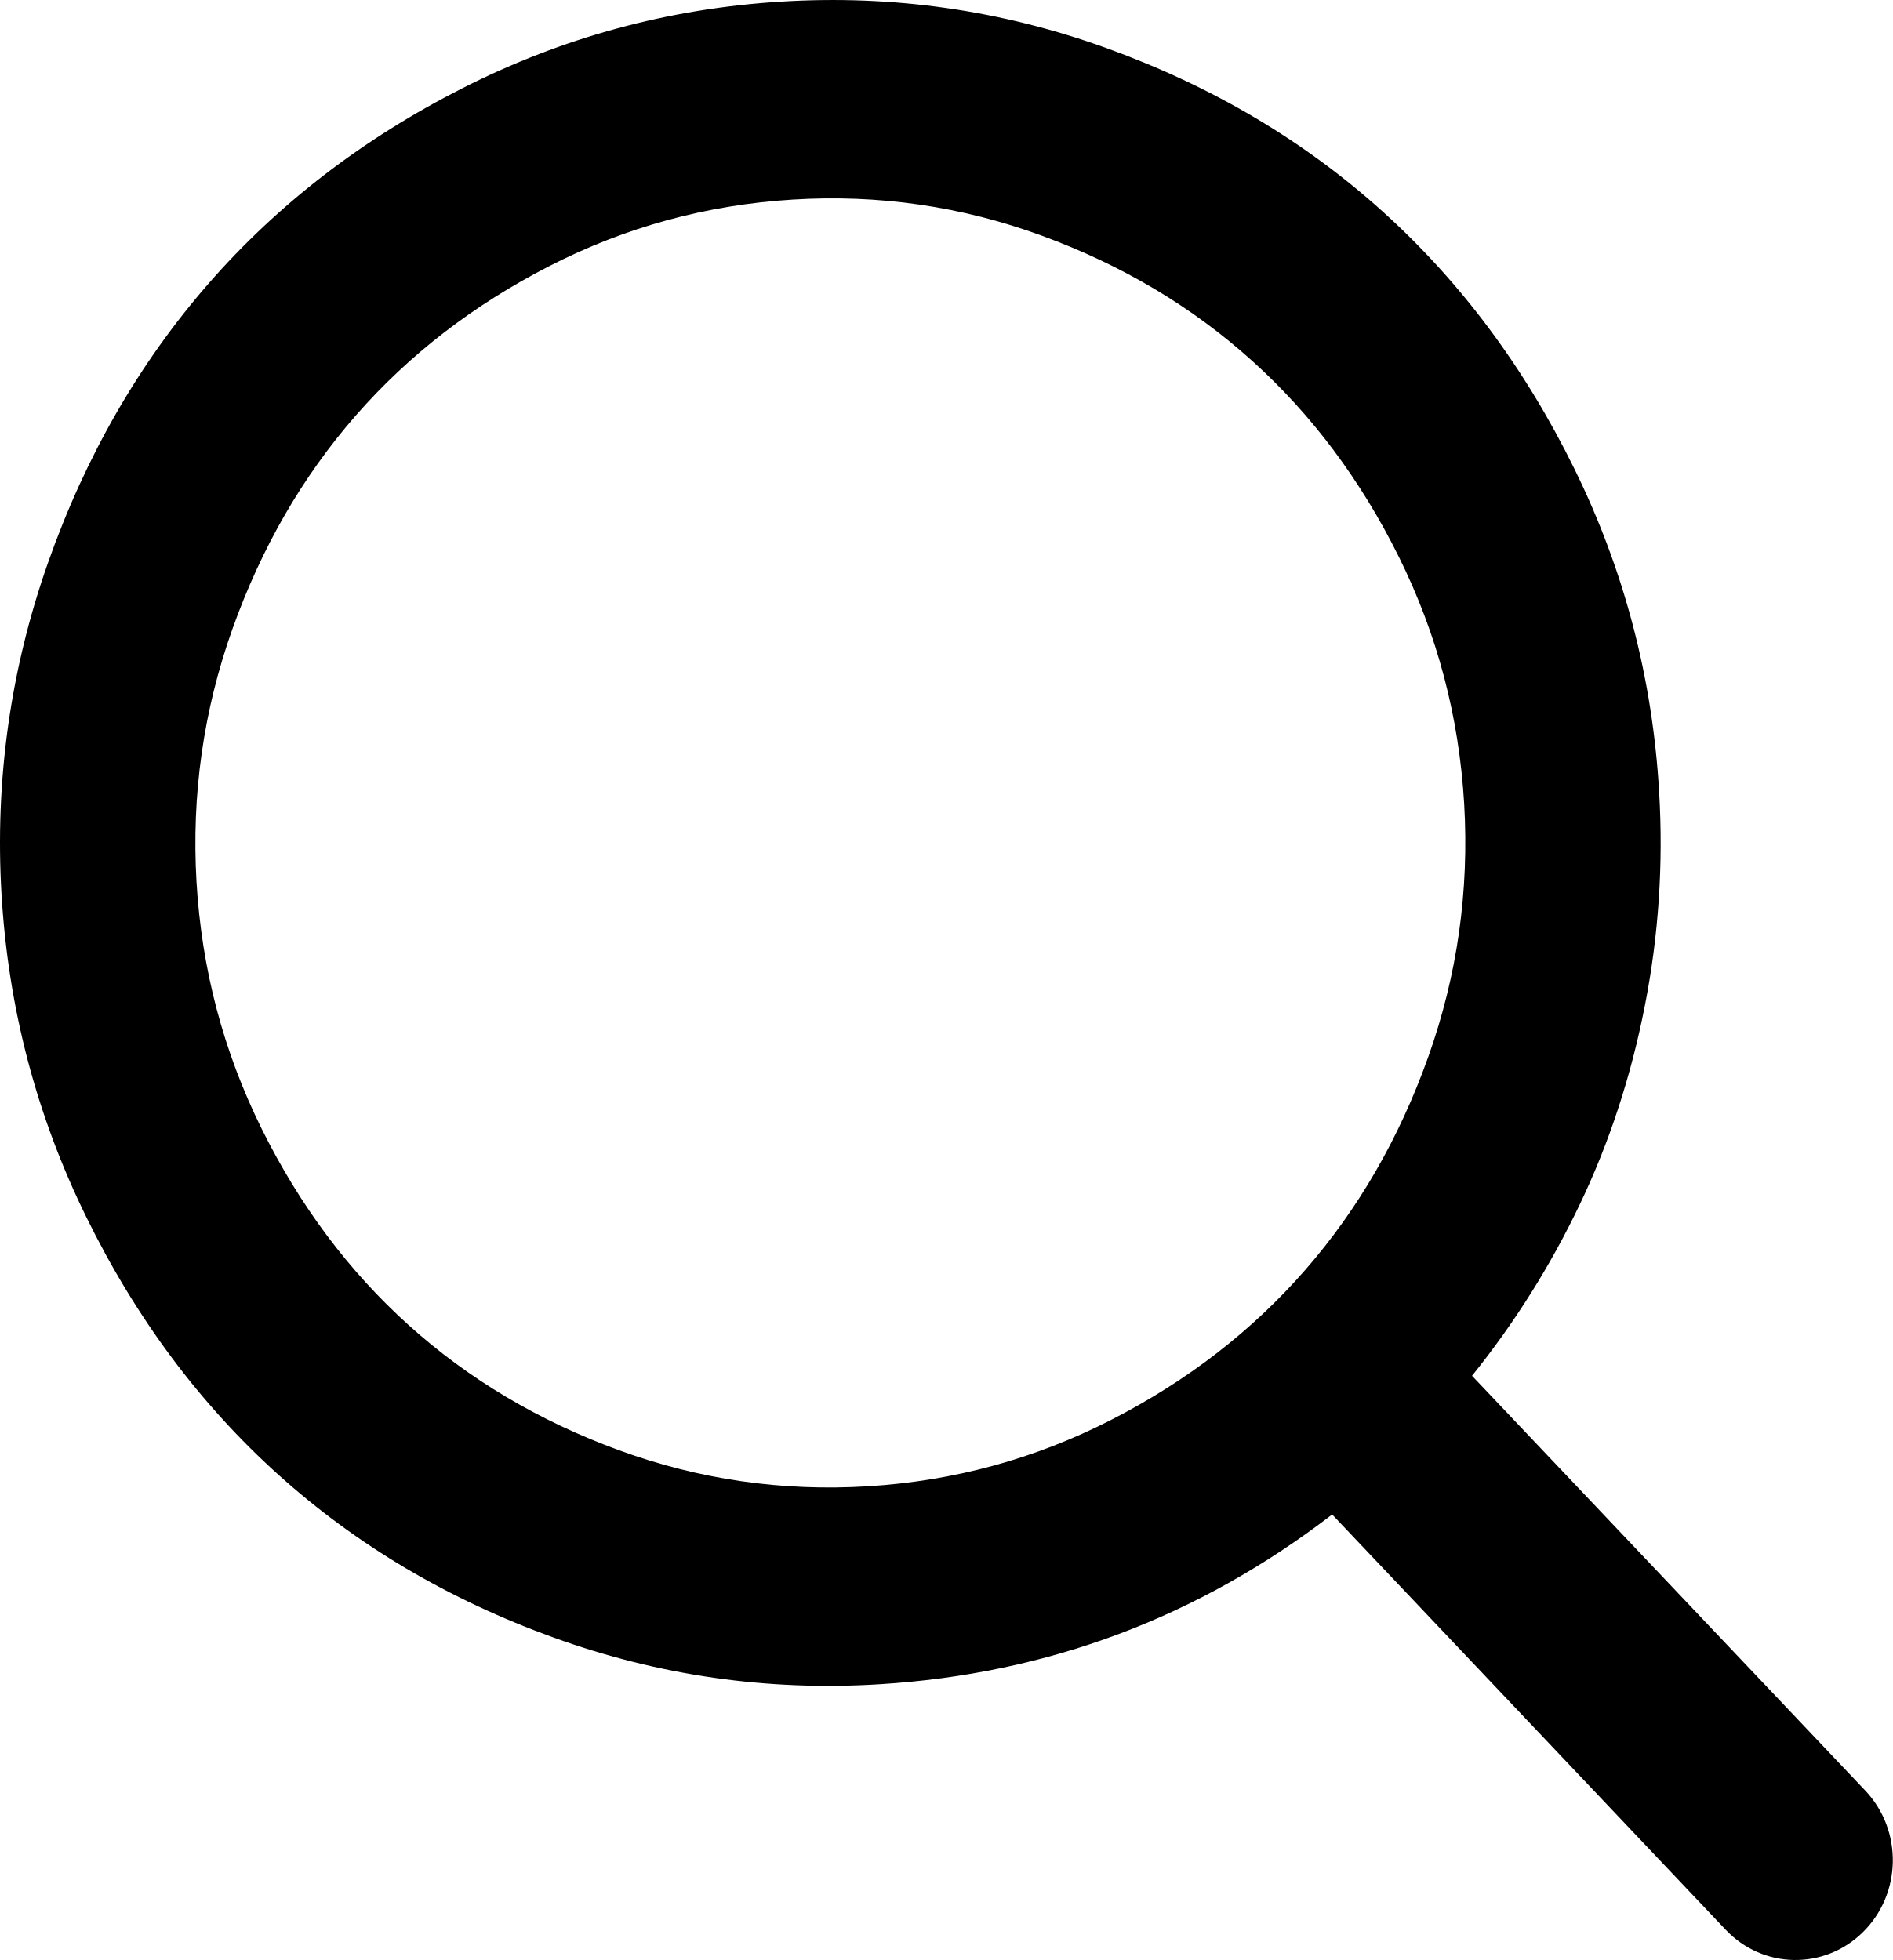
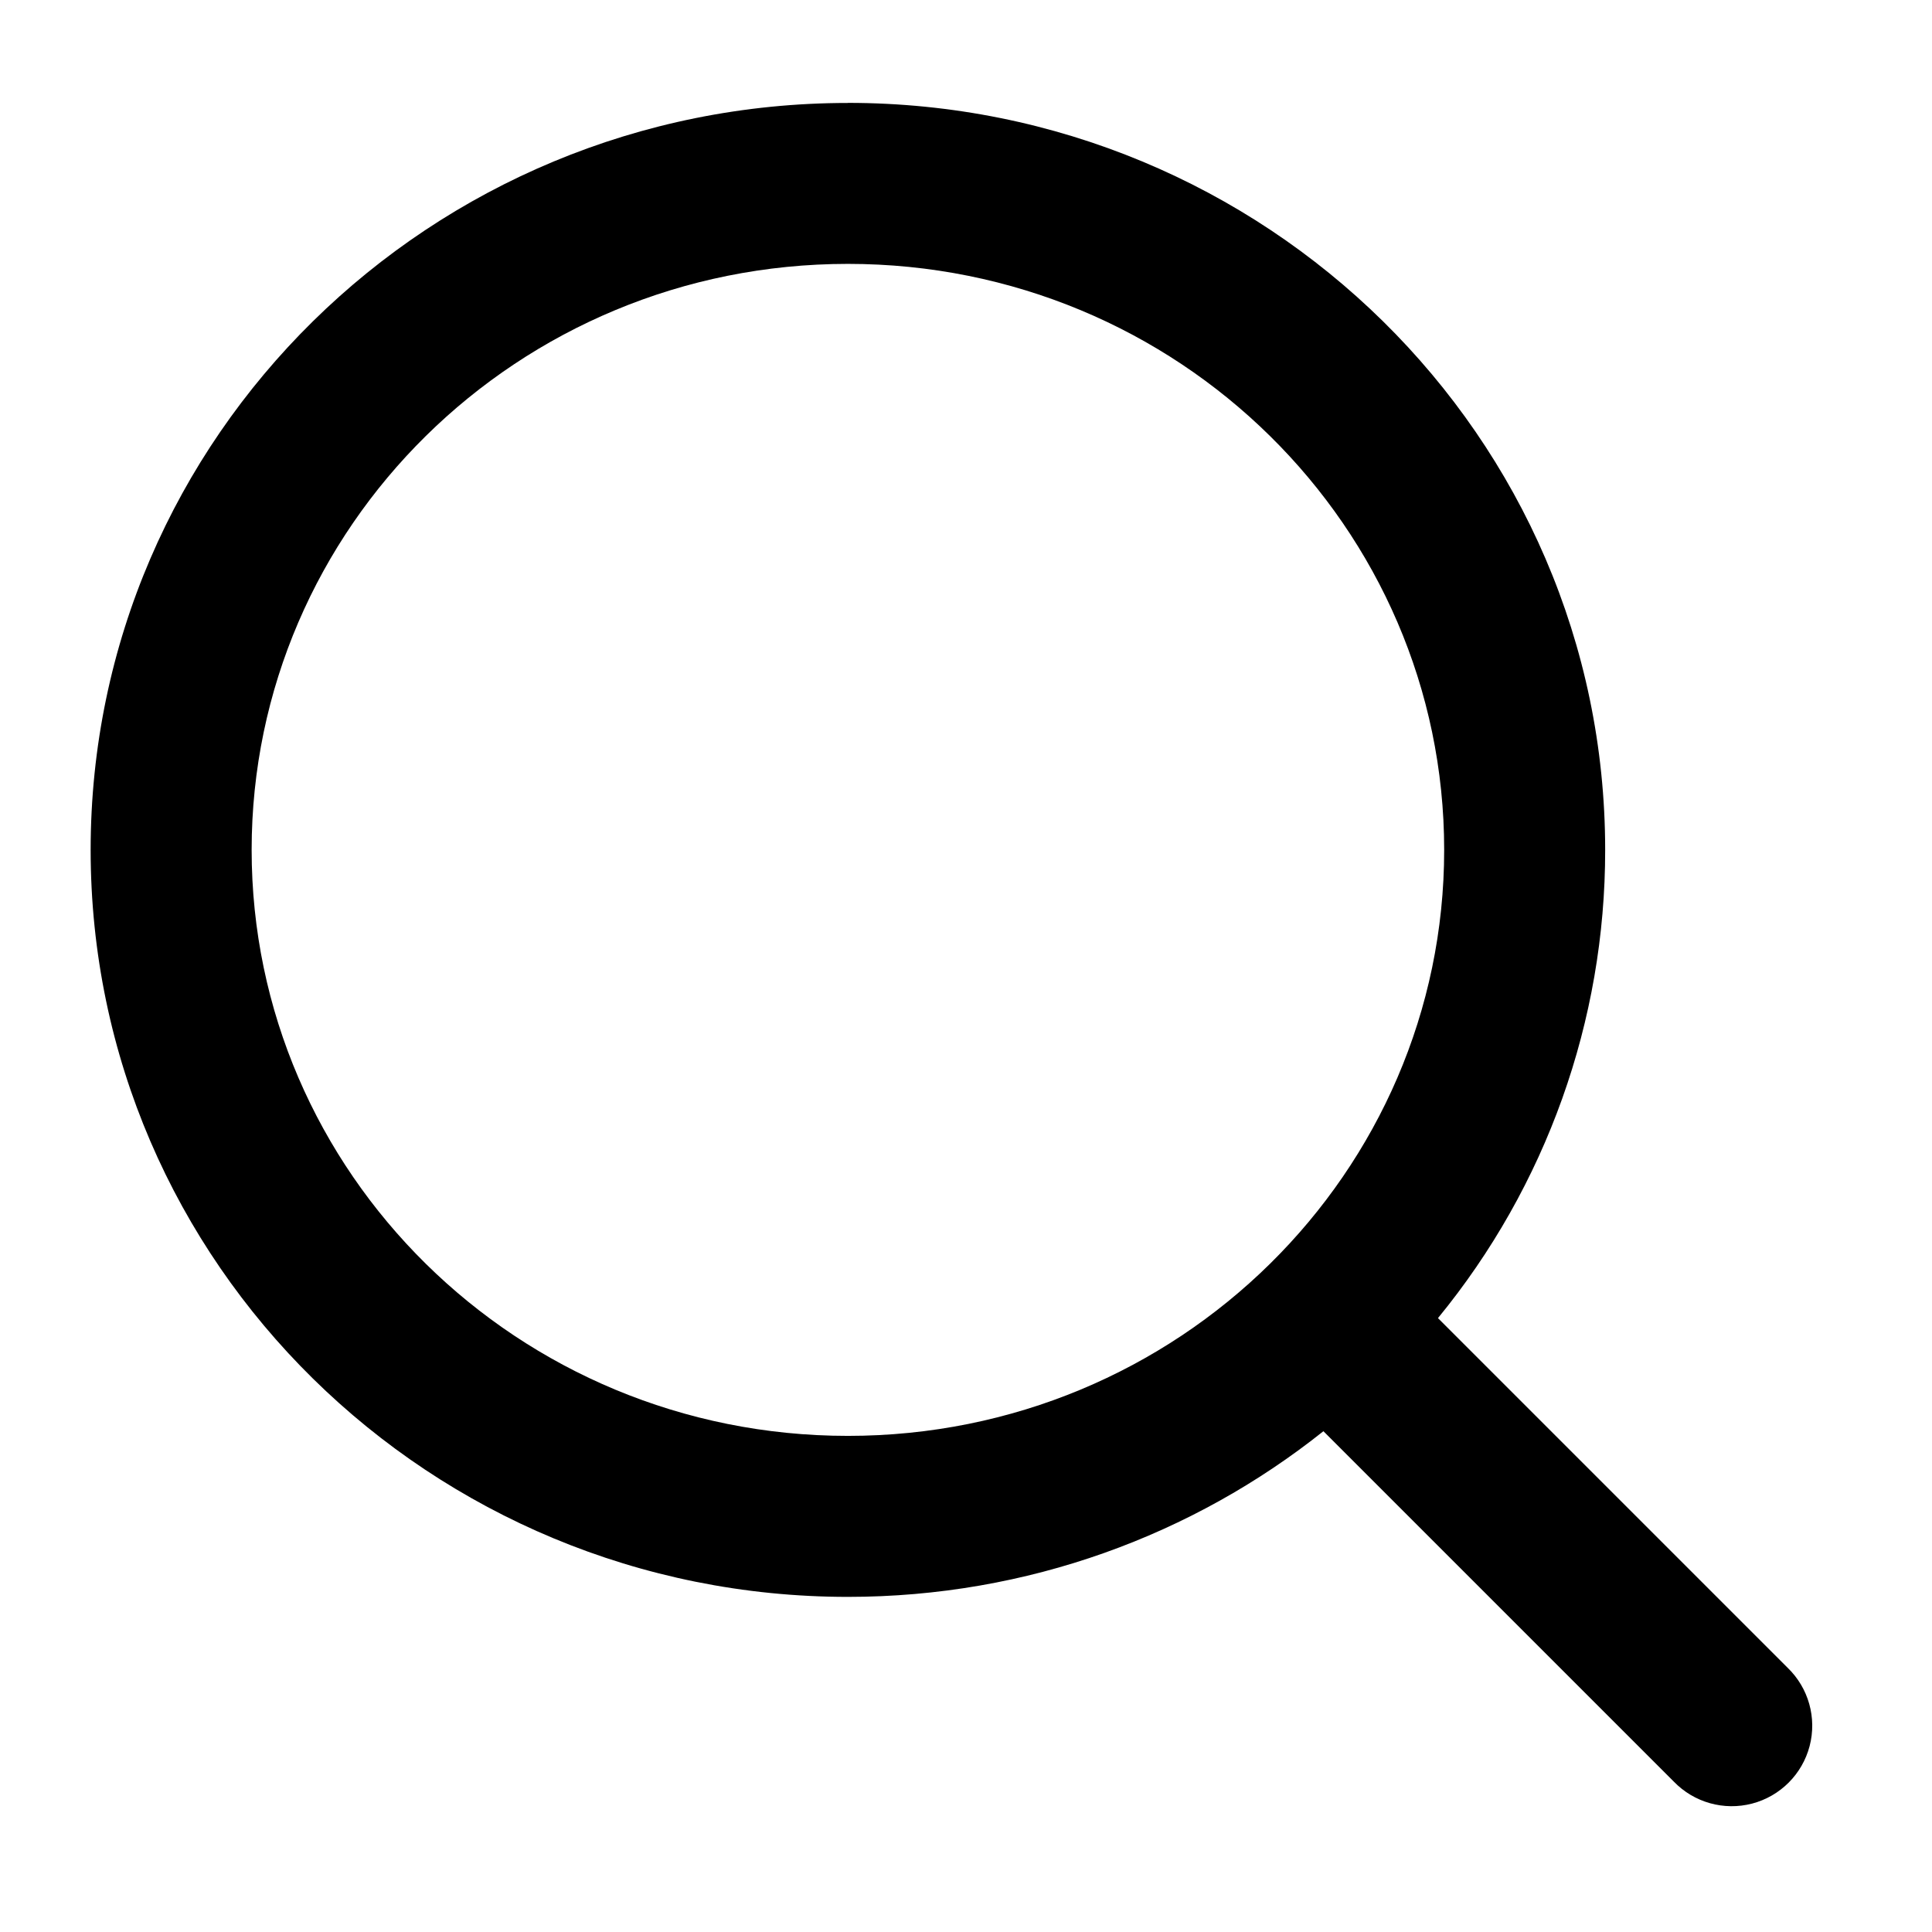
- <svg xmlns="http://www.w3.org/2000/svg" viewBox="0 0 28 29" fill="currentColor">
-   <path d="M21.775 20.356L27.592 26.493C28.151 27.083 28.133 28.027 27.552 28.593C26.981 29.151 26.078 29.133 25.528 28.553L19.706 22.408C17.727 23.93 15.496 24.767 13.011 24.92C11.351 25.023 9.744 24.792 8.189 24.229C6.633 23.666 5.277 22.863 4.118 21.82C2.96 20.777 2.012 19.506 1.276 18.006C0.539 16.505 0.121 14.912 0.022 13.227C-0.076 11.542 0.153 9.909 0.709 8.329C1.266 6.749 2.059 5.371 3.087 4.193C4.115 3.016 5.368 2.052 6.847 1.302C8.325 0.552 9.894 0.126 11.554 0.024C13.214 -0.079 14.822 0.152 16.377 0.715C17.932 1.278 19.289 2.081 20.447 3.124C21.605 4.167 22.553 5.438 23.29 6.938C24.027 8.439 24.445 10.031 24.543 11.717C24.606 12.786 24.536 13.84 24.332 14.879C24.129 15.918 23.81 16.895 23.375 17.808C22.94 18.721 22.407 19.571 21.775 20.356ZM12.84 21.991C14.111 21.913 15.309 21.585 16.436 21.009C17.563 20.432 18.519 19.693 19.305 18.793C20.091 17.893 20.699 16.841 21.128 15.636C21.557 14.432 21.734 13.184 21.659 11.894C21.583 10.604 21.262 9.388 20.695 8.244C20.129 7.101 19.403 6.131 18.517 5.334C17.632 4.537 16.596 3.921 15.411 3.487C14.225 3.052 12.996 2.874 11.726 2.953C10.455 3.031 9.256 3.358 8.13 3.935C7.003 4.512 6.047 5.25 5.261 6.15C4.475 7.05 3.867 8.103 3.438 9.307C3.009 10.512 2.832 11.759 2.907 13.049C2.983 14.34 3.304 15.556 3.87 16.7C4.437 17.843 5.163 18.813 6.049 19.61C6.934 20.407 7.97 21.023 9.155 21.457C10.341 21.891 11.569 22.069 12.84 21.991Z" />
+ <svg xmlns="http://www.w3.org/2000/svg" viewBox="0 0 24 24" fill="currentColor">
+   <path d="M10.533 1.279c-5.18 0-9.407 4.14-9.407 9.279s4.226 9.279 9.407 9.279c2.234 0 4.29-.77 5.907-2.058l4.353 4.353a1 1 0 101.414-1.414l-4.344-4.344a9.157 9.157 0 002.077-5.816c0-5.14-4.226-9.28-9.407-9.28zm-7.407 9.279c0-4.006 3.302-7.28 7.407-7.28s7.407 3.274 7.407 7.28-3.302 7.279-7.407 7.279-7.407-3.273-7.407-7.28z" />
</svg>
